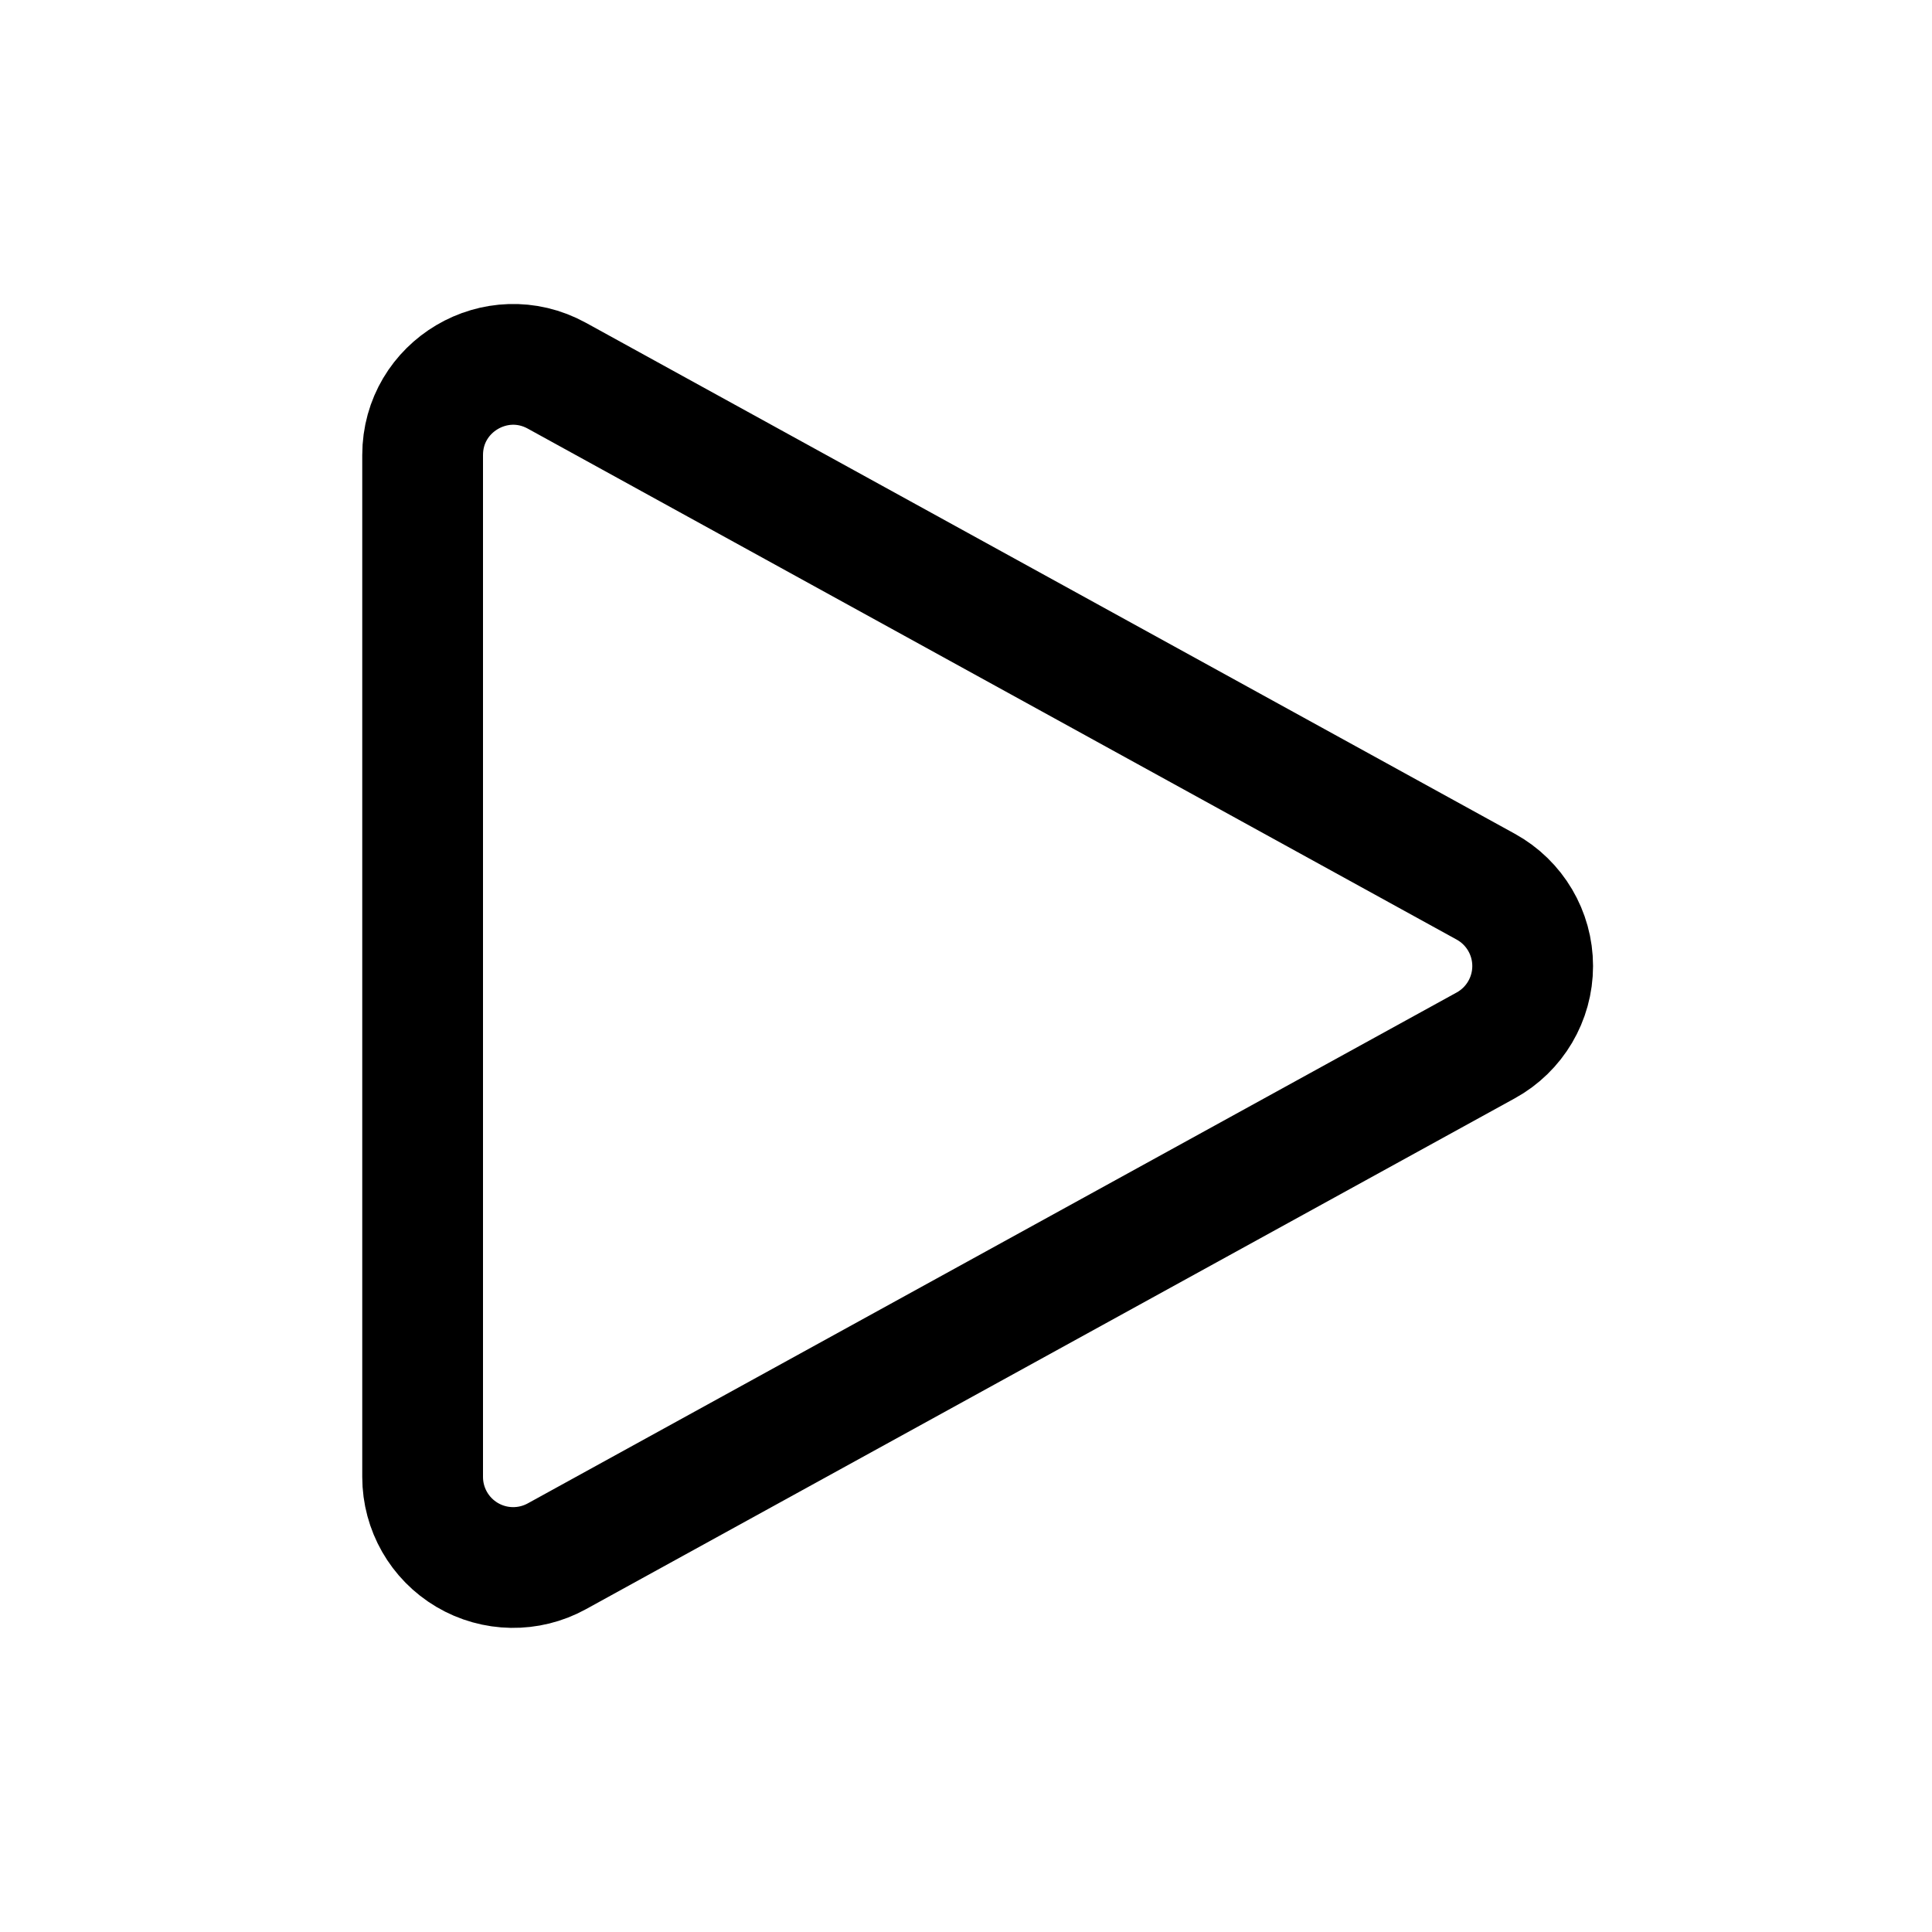
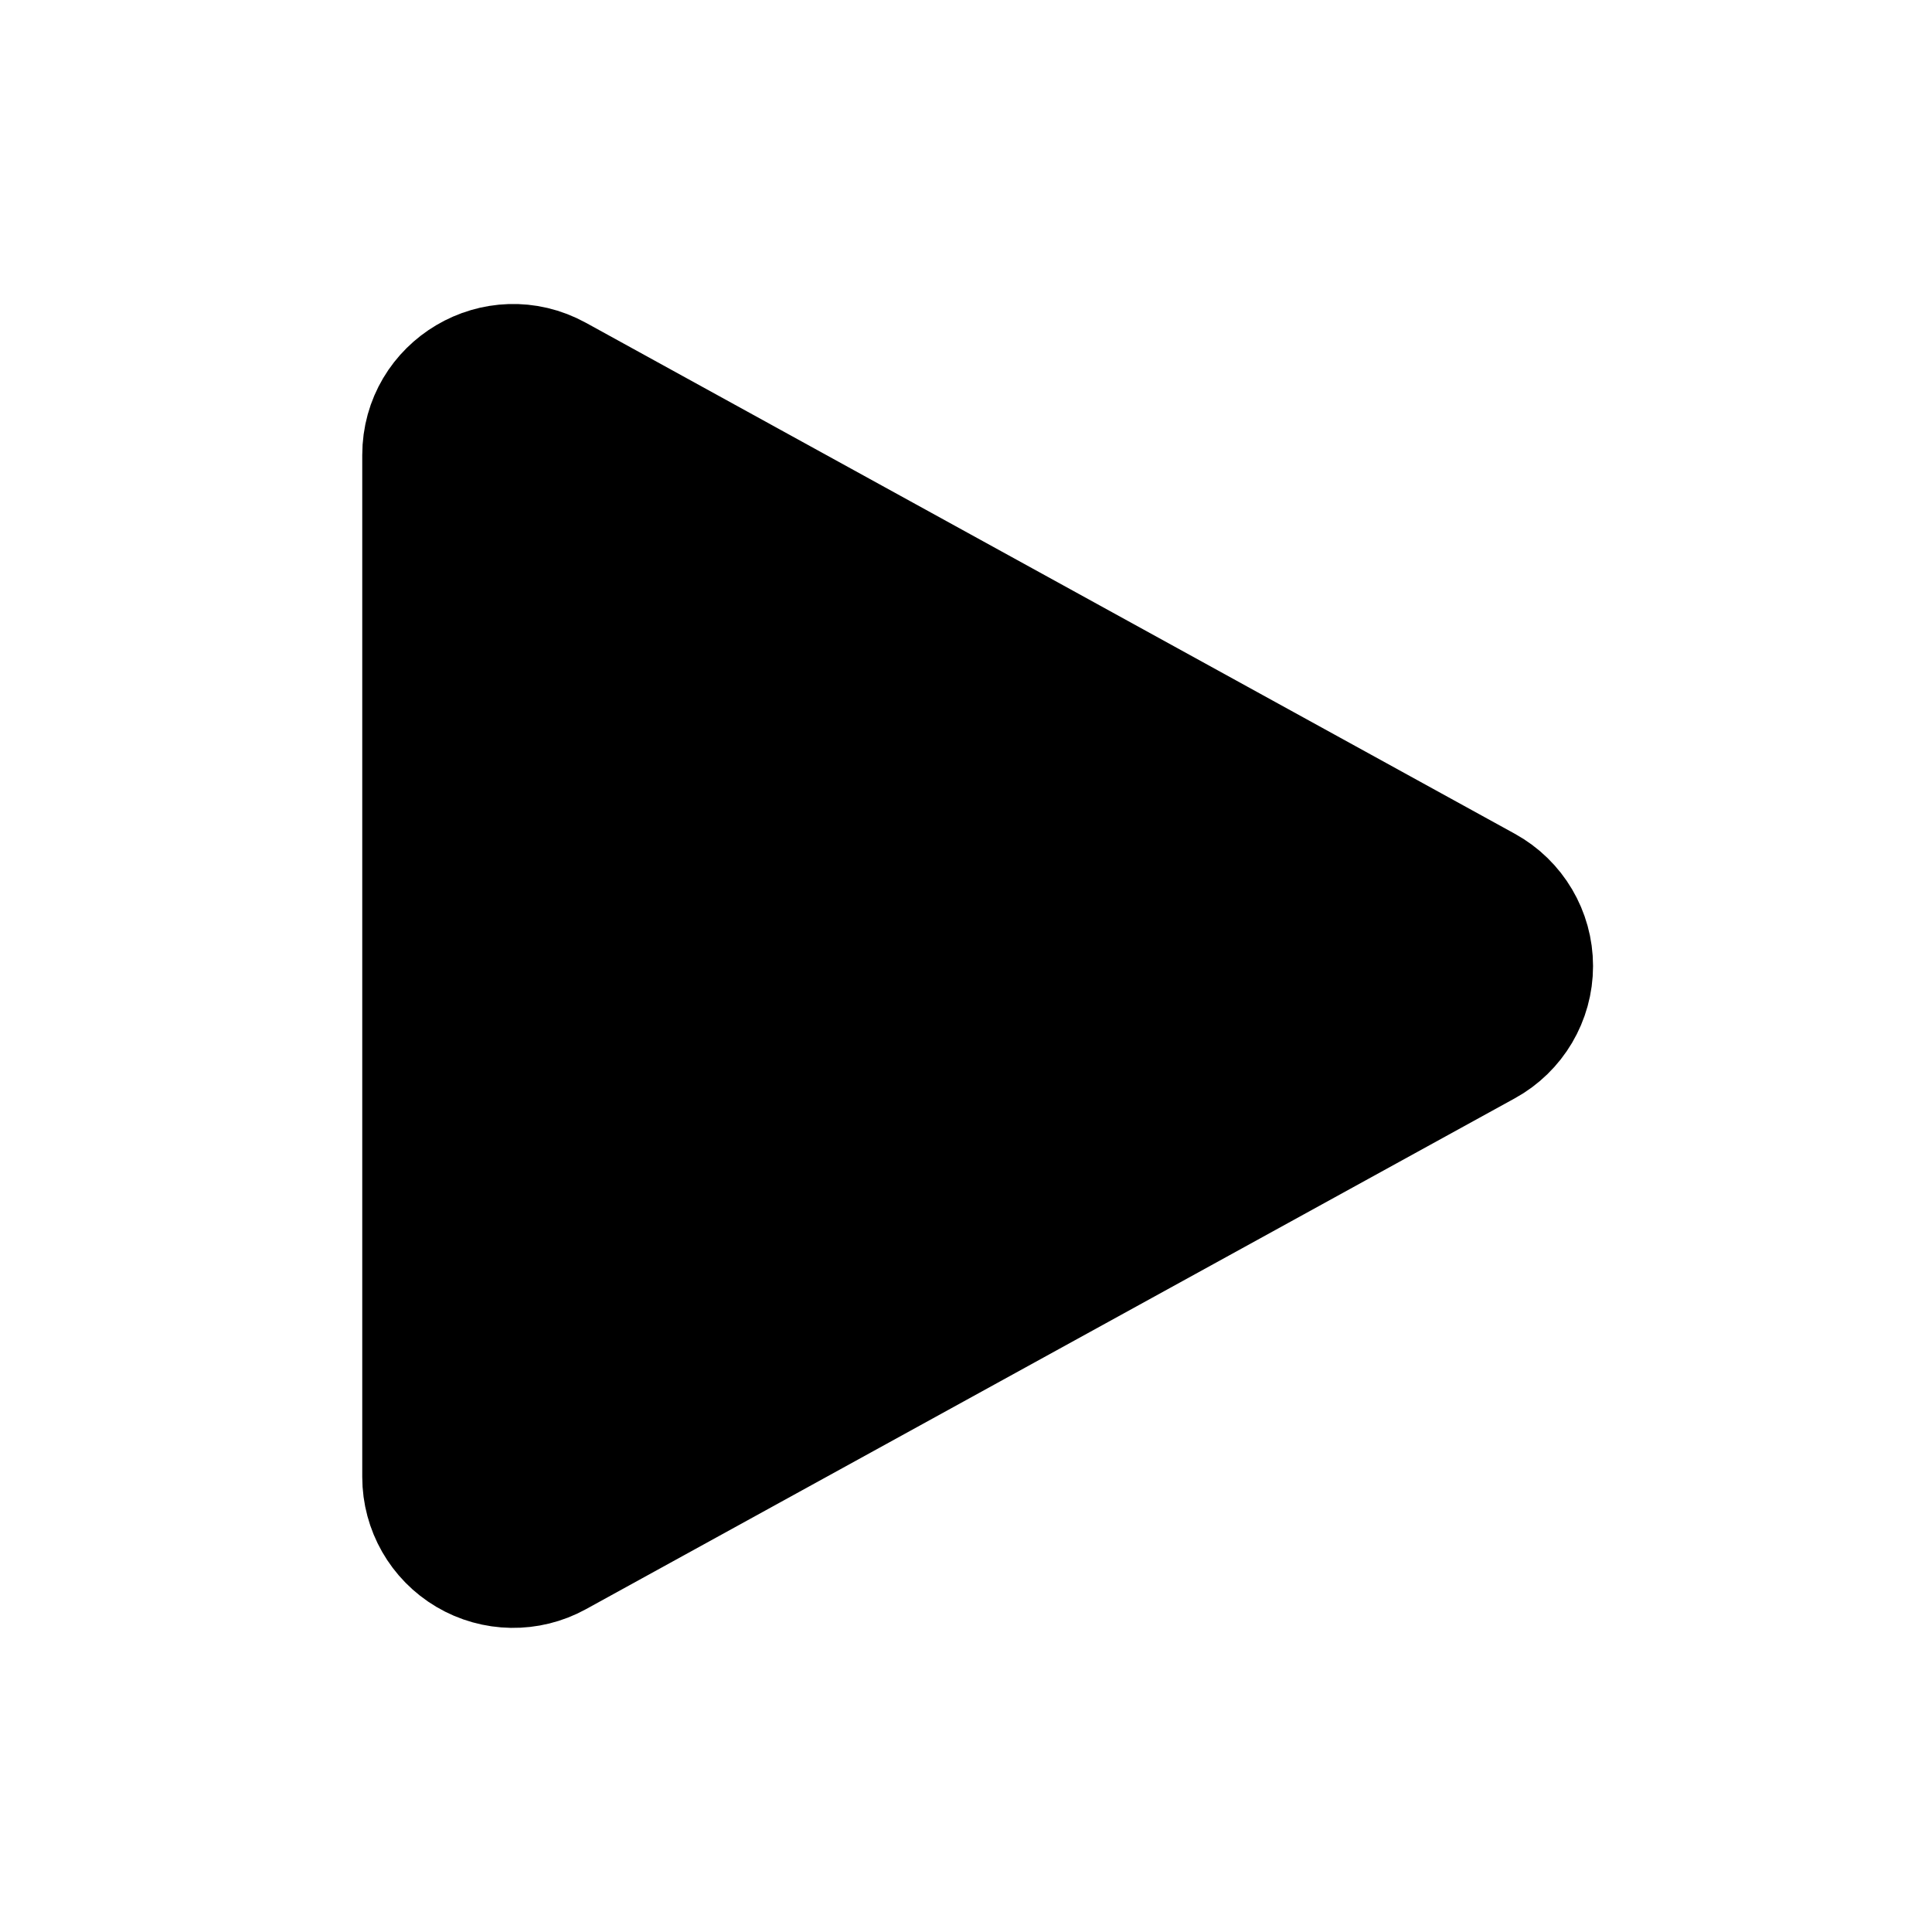
- <svg xmlns="http://www.w3.org/2000/svg" fill="none" viewBox="0 0 24 24" stroke-width="1.5" stroke="currentColor" class="w-6 h-6">
+ <svg xmlns="http://www.w3.org/2000/svg" fill="black" viewBox="0 0 24 24" stroke-width="1.5" stroke="currentColor" class="w-6 h-6">
  <path stroke-linecap="round" stroke-linejoin="round" d="M5.25 5.653c0-.856.917-1.398 1.667-.986l11.54 6.348a1.125 1.125 0 010 1.971l-11.54 6.347a1.125 1.125 0 01-1.667-.985V5.653z" />
</svg>
